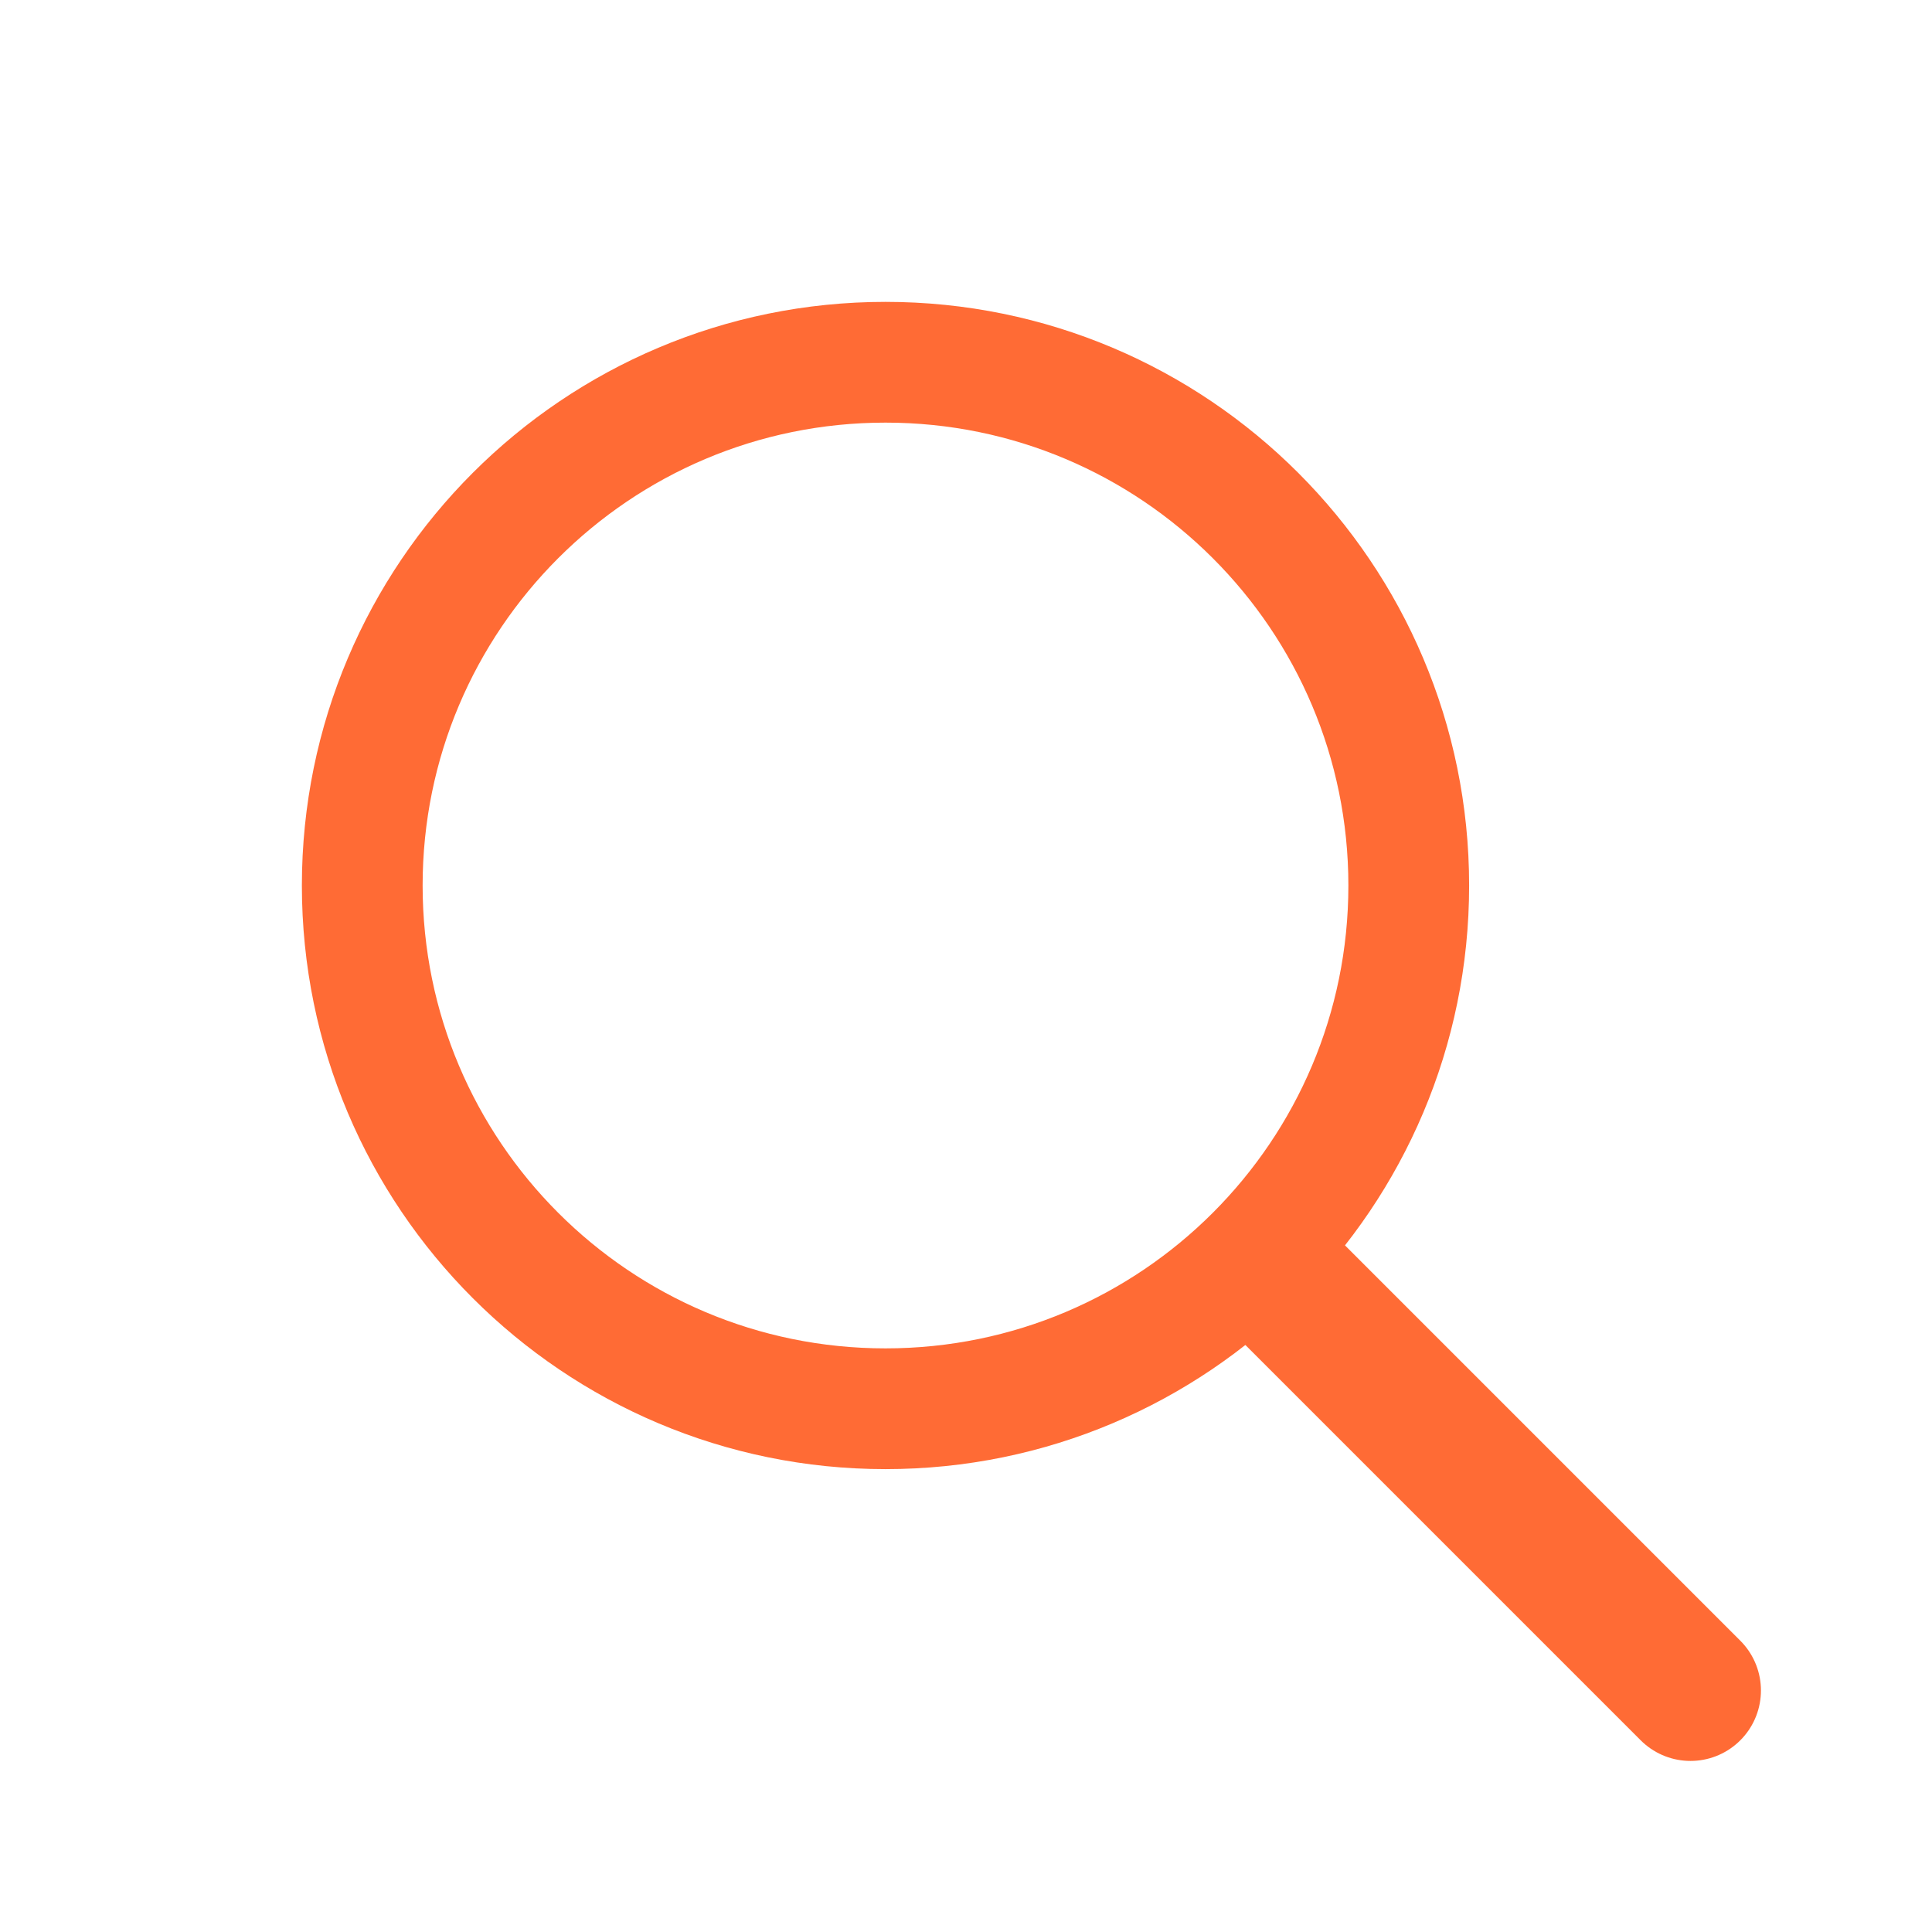
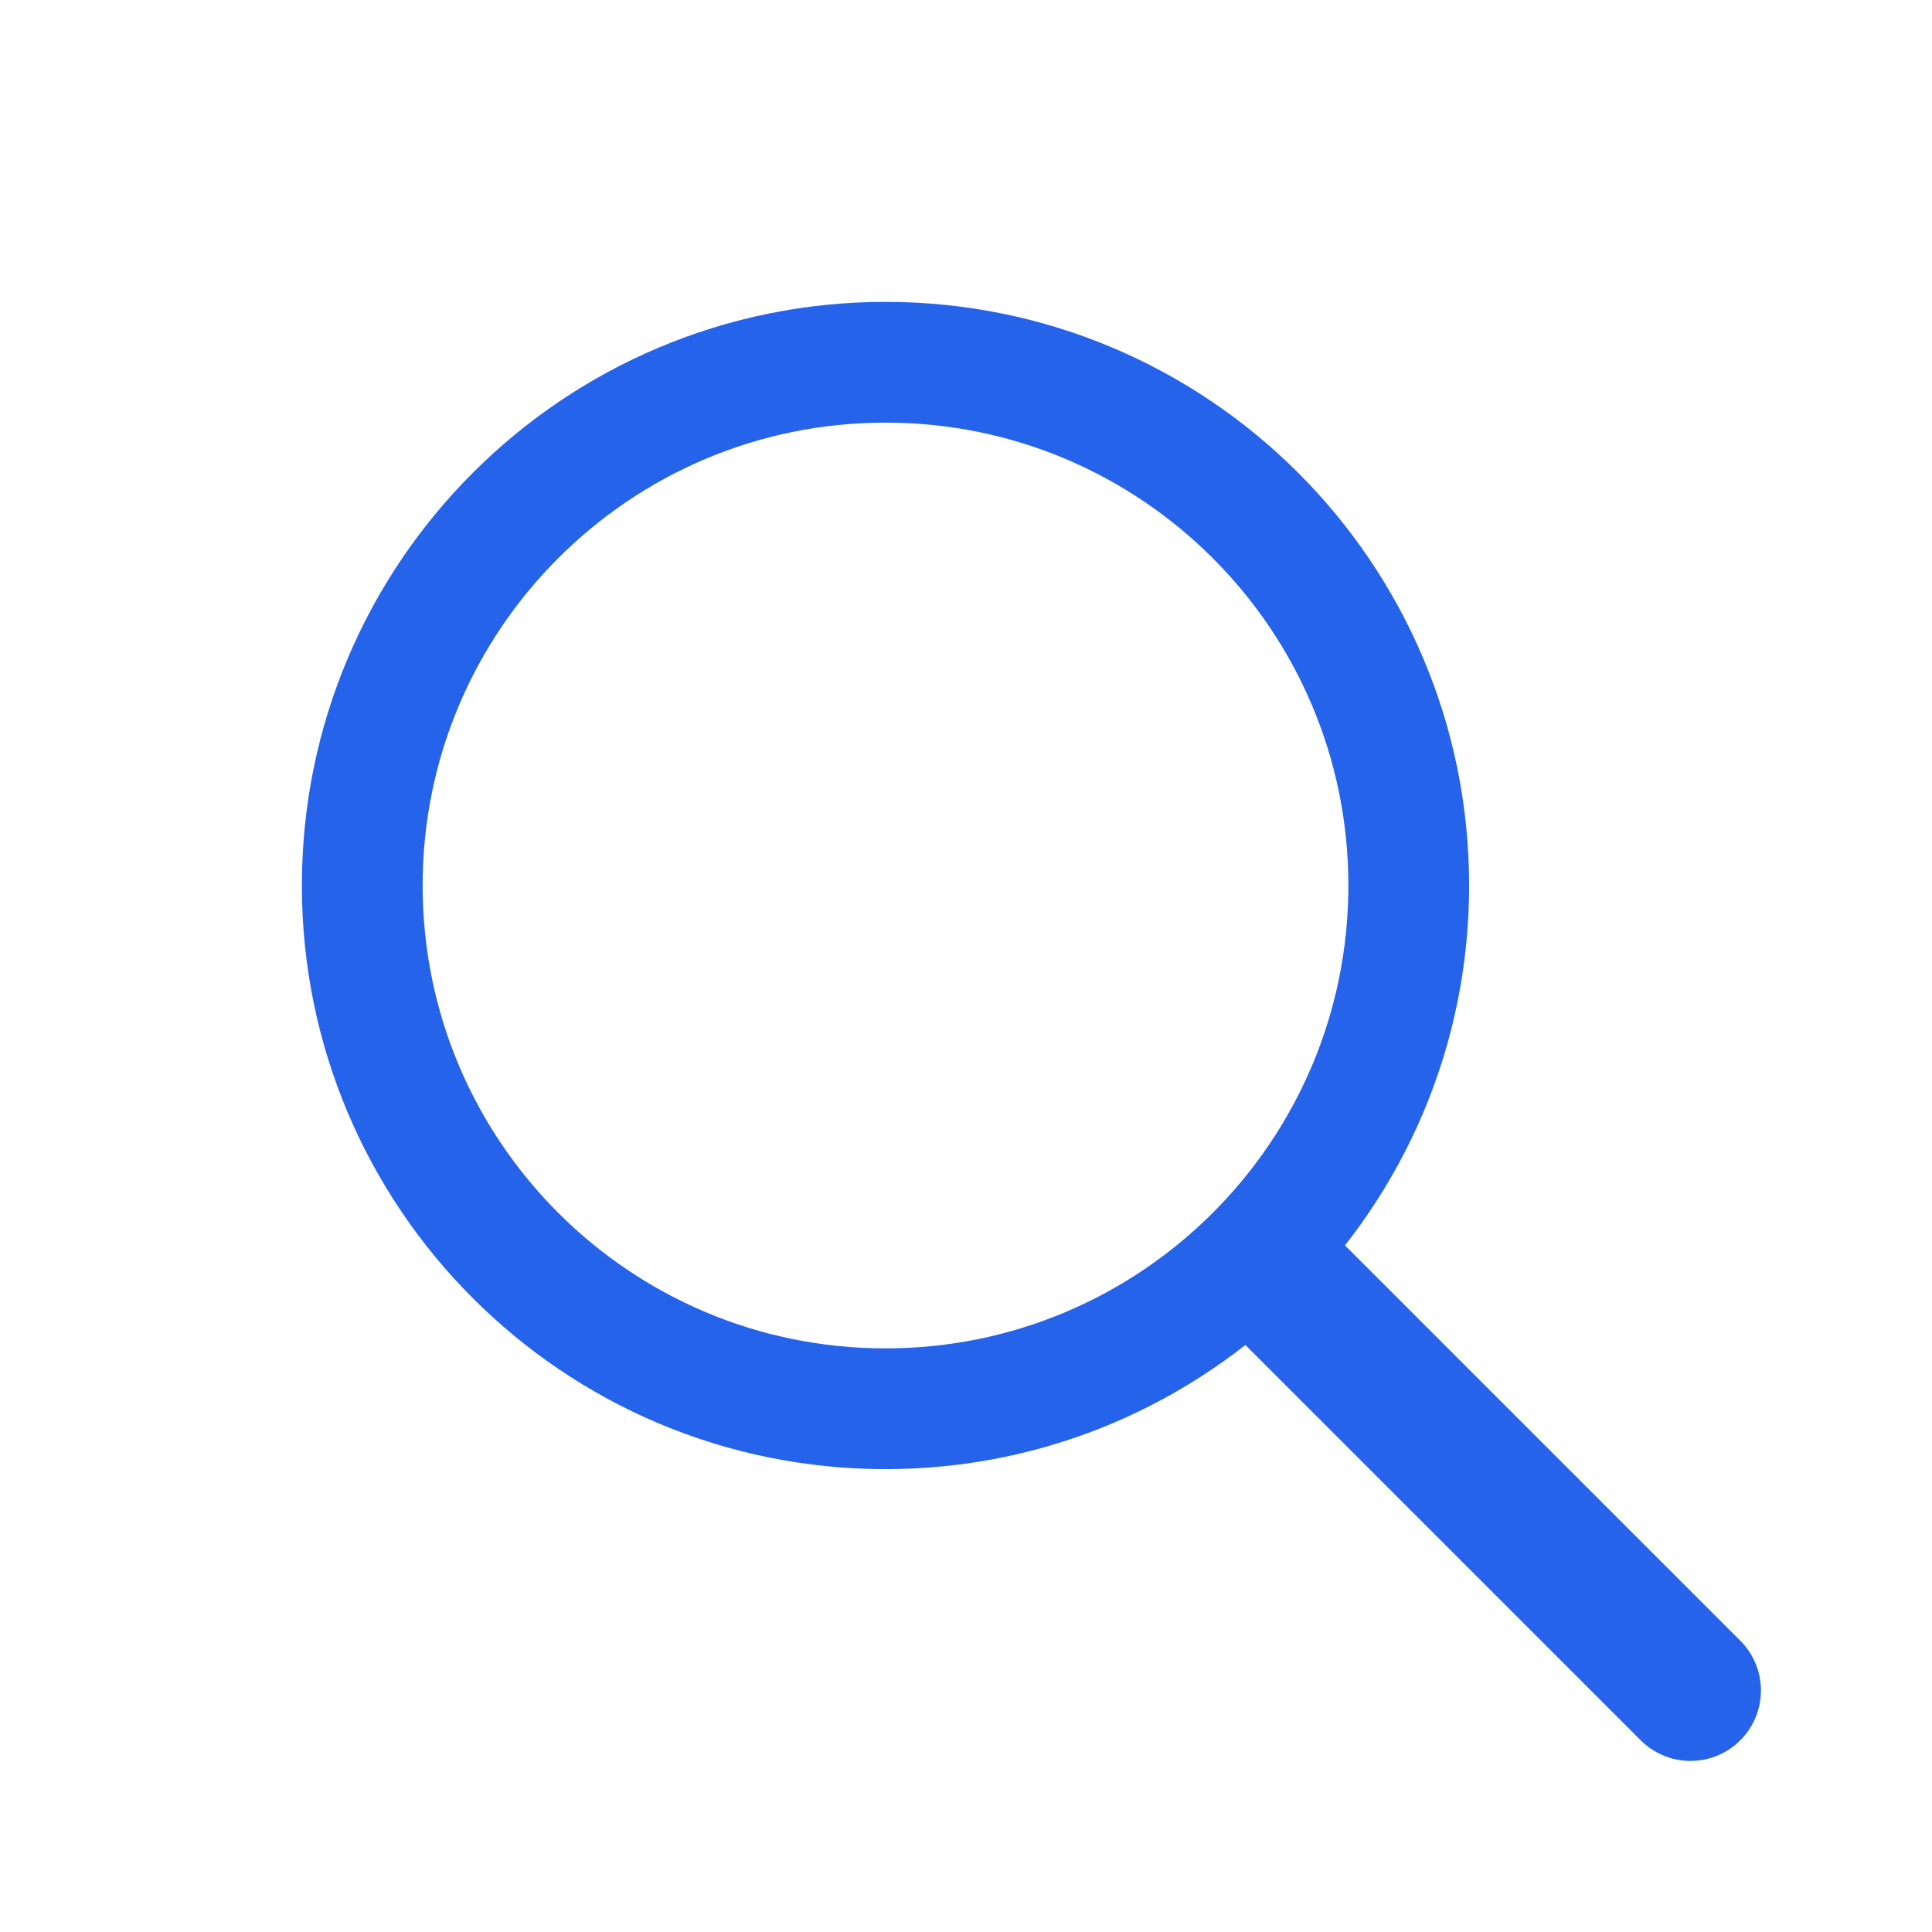
<svg xmlns="http://www.w3.org/2000/svg" viewBox="0 0 48 48" fill="none">
-   <circle cx="22" cy="22" r="13" stroke="#FF6B35" stroke-width="3" />
-   <line x1="32" y1="32" x2="42" y2="42" stroke="#FF6B35" stroke-width="3.5" stroke-linecap="round" />
+   <circle cx="22" cy="22" r="13" stroke="#2563EB" stroke-width="3" />
+   <line x1="32" y1="32" x2="42" y2="42" stroke="#2563EB" stroke-width="3.5" stroke-linecap="round" />
</svg>
